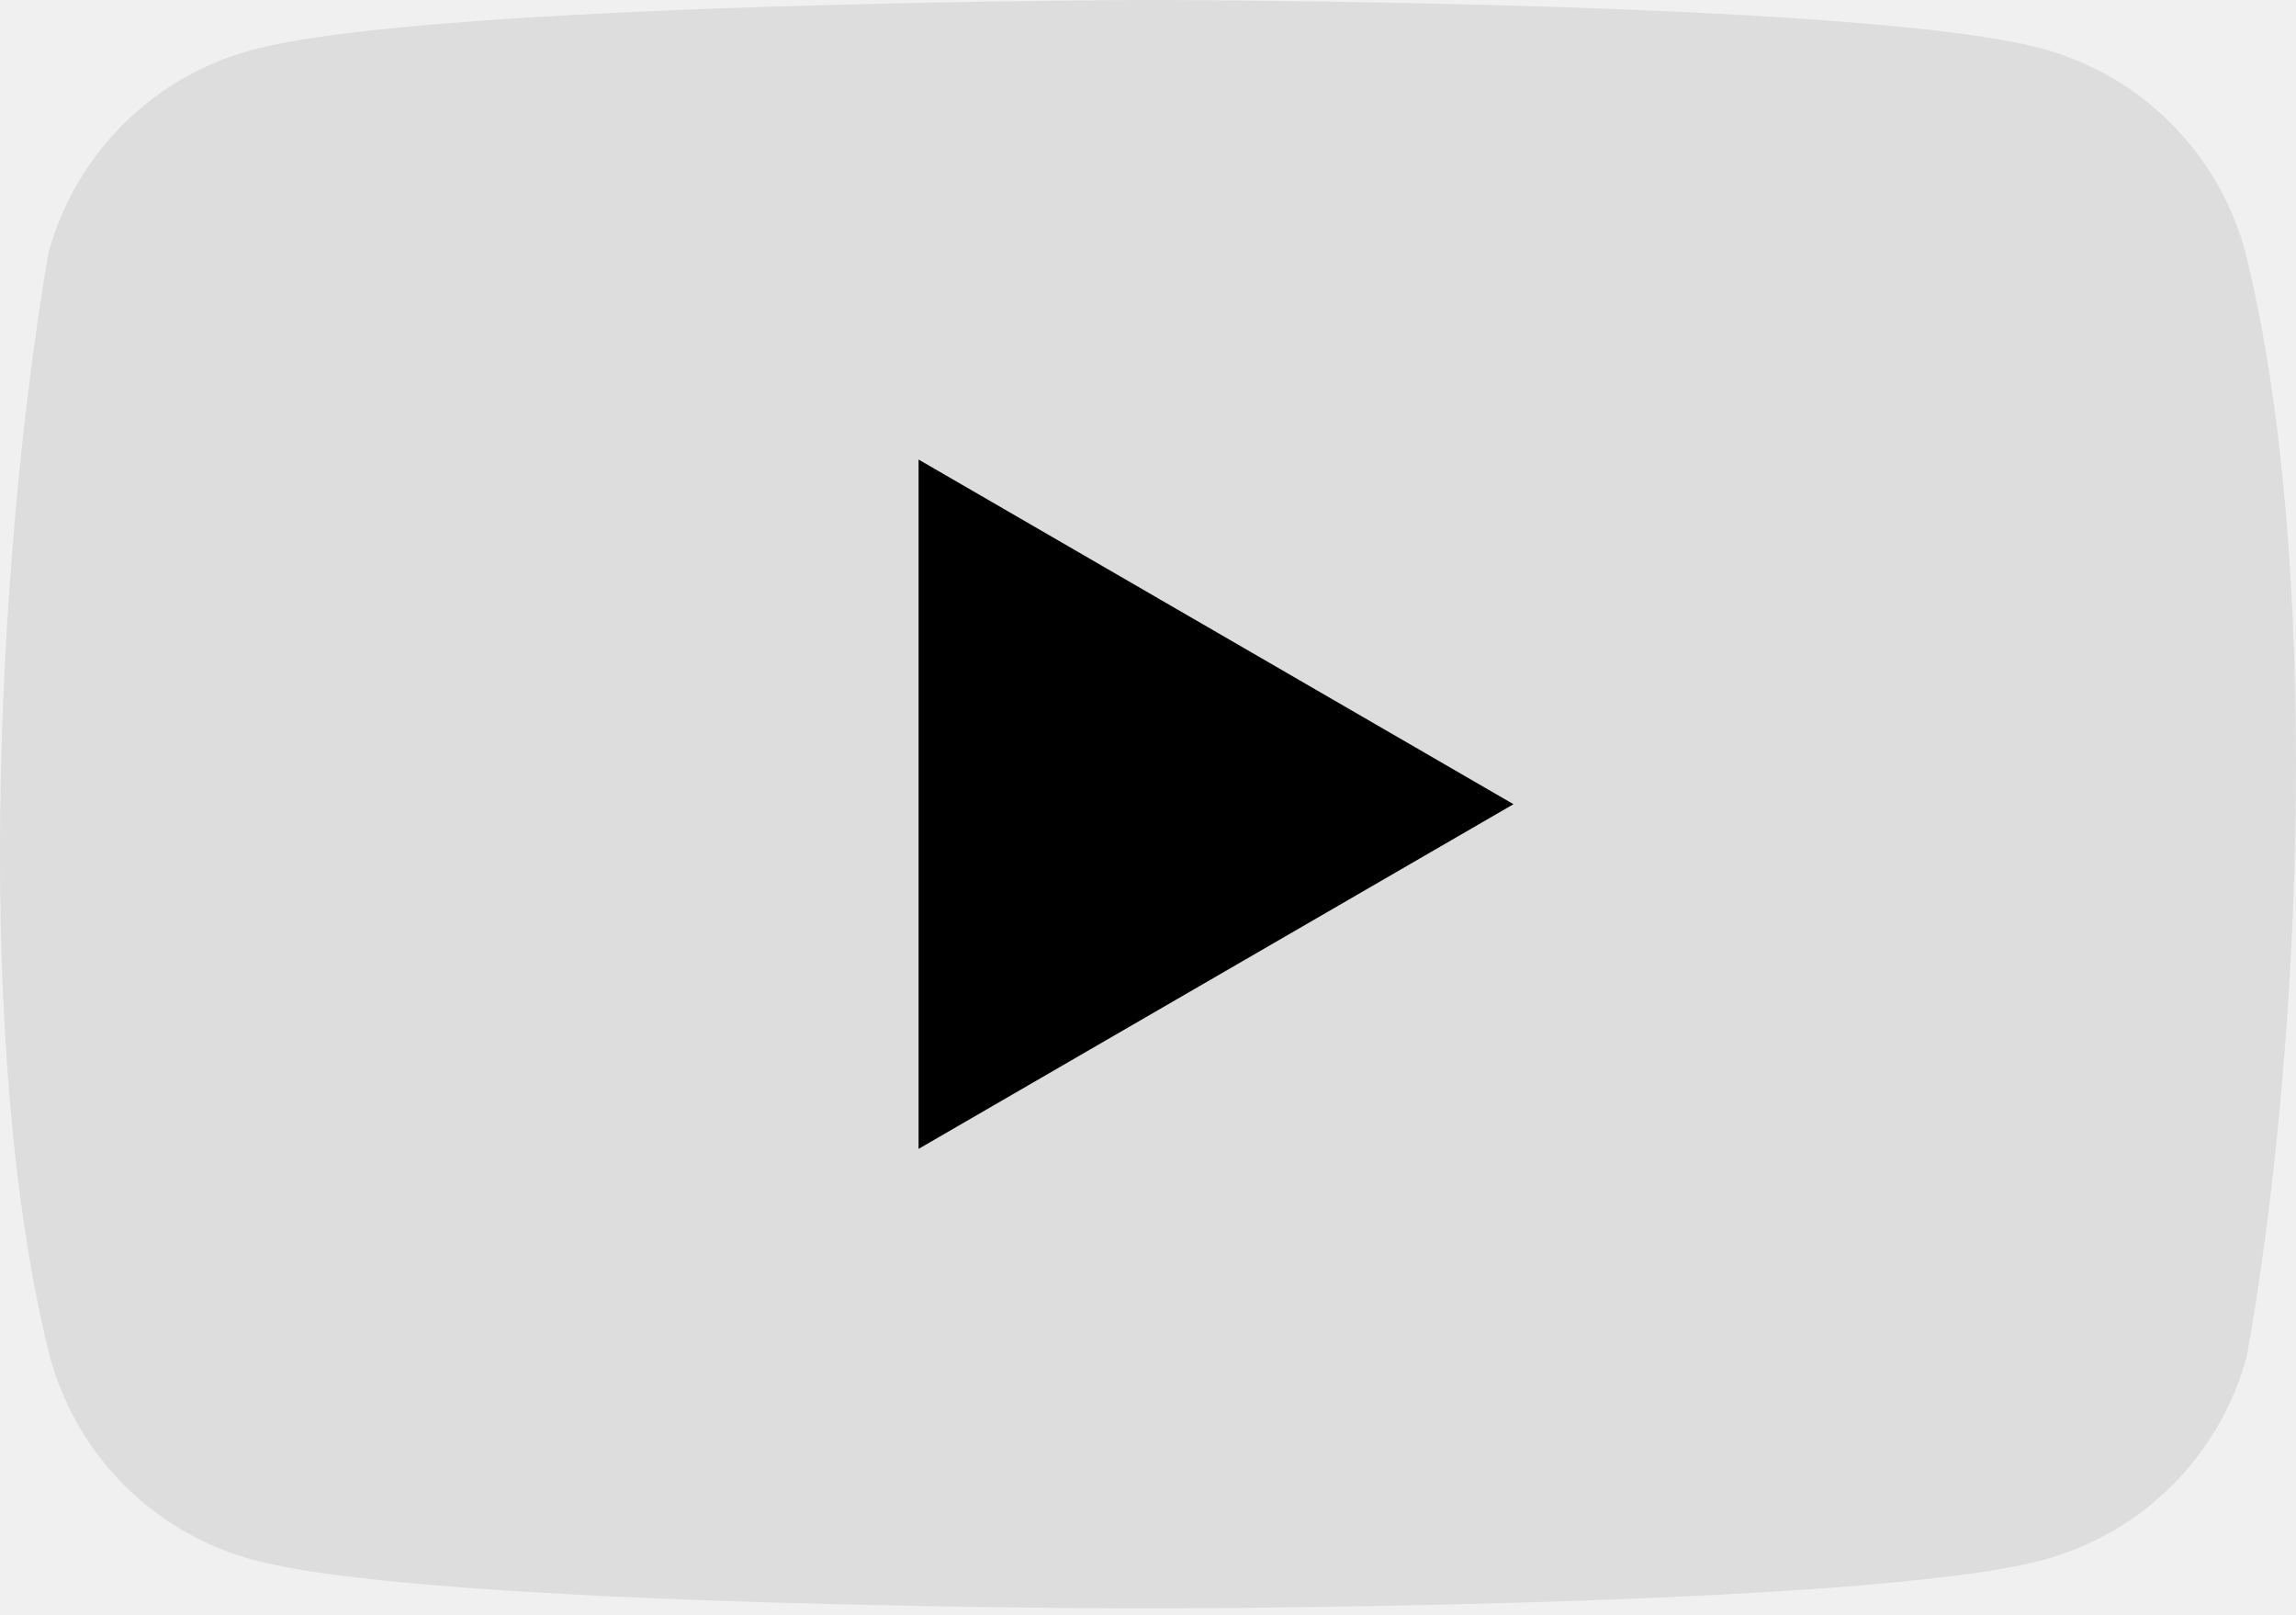
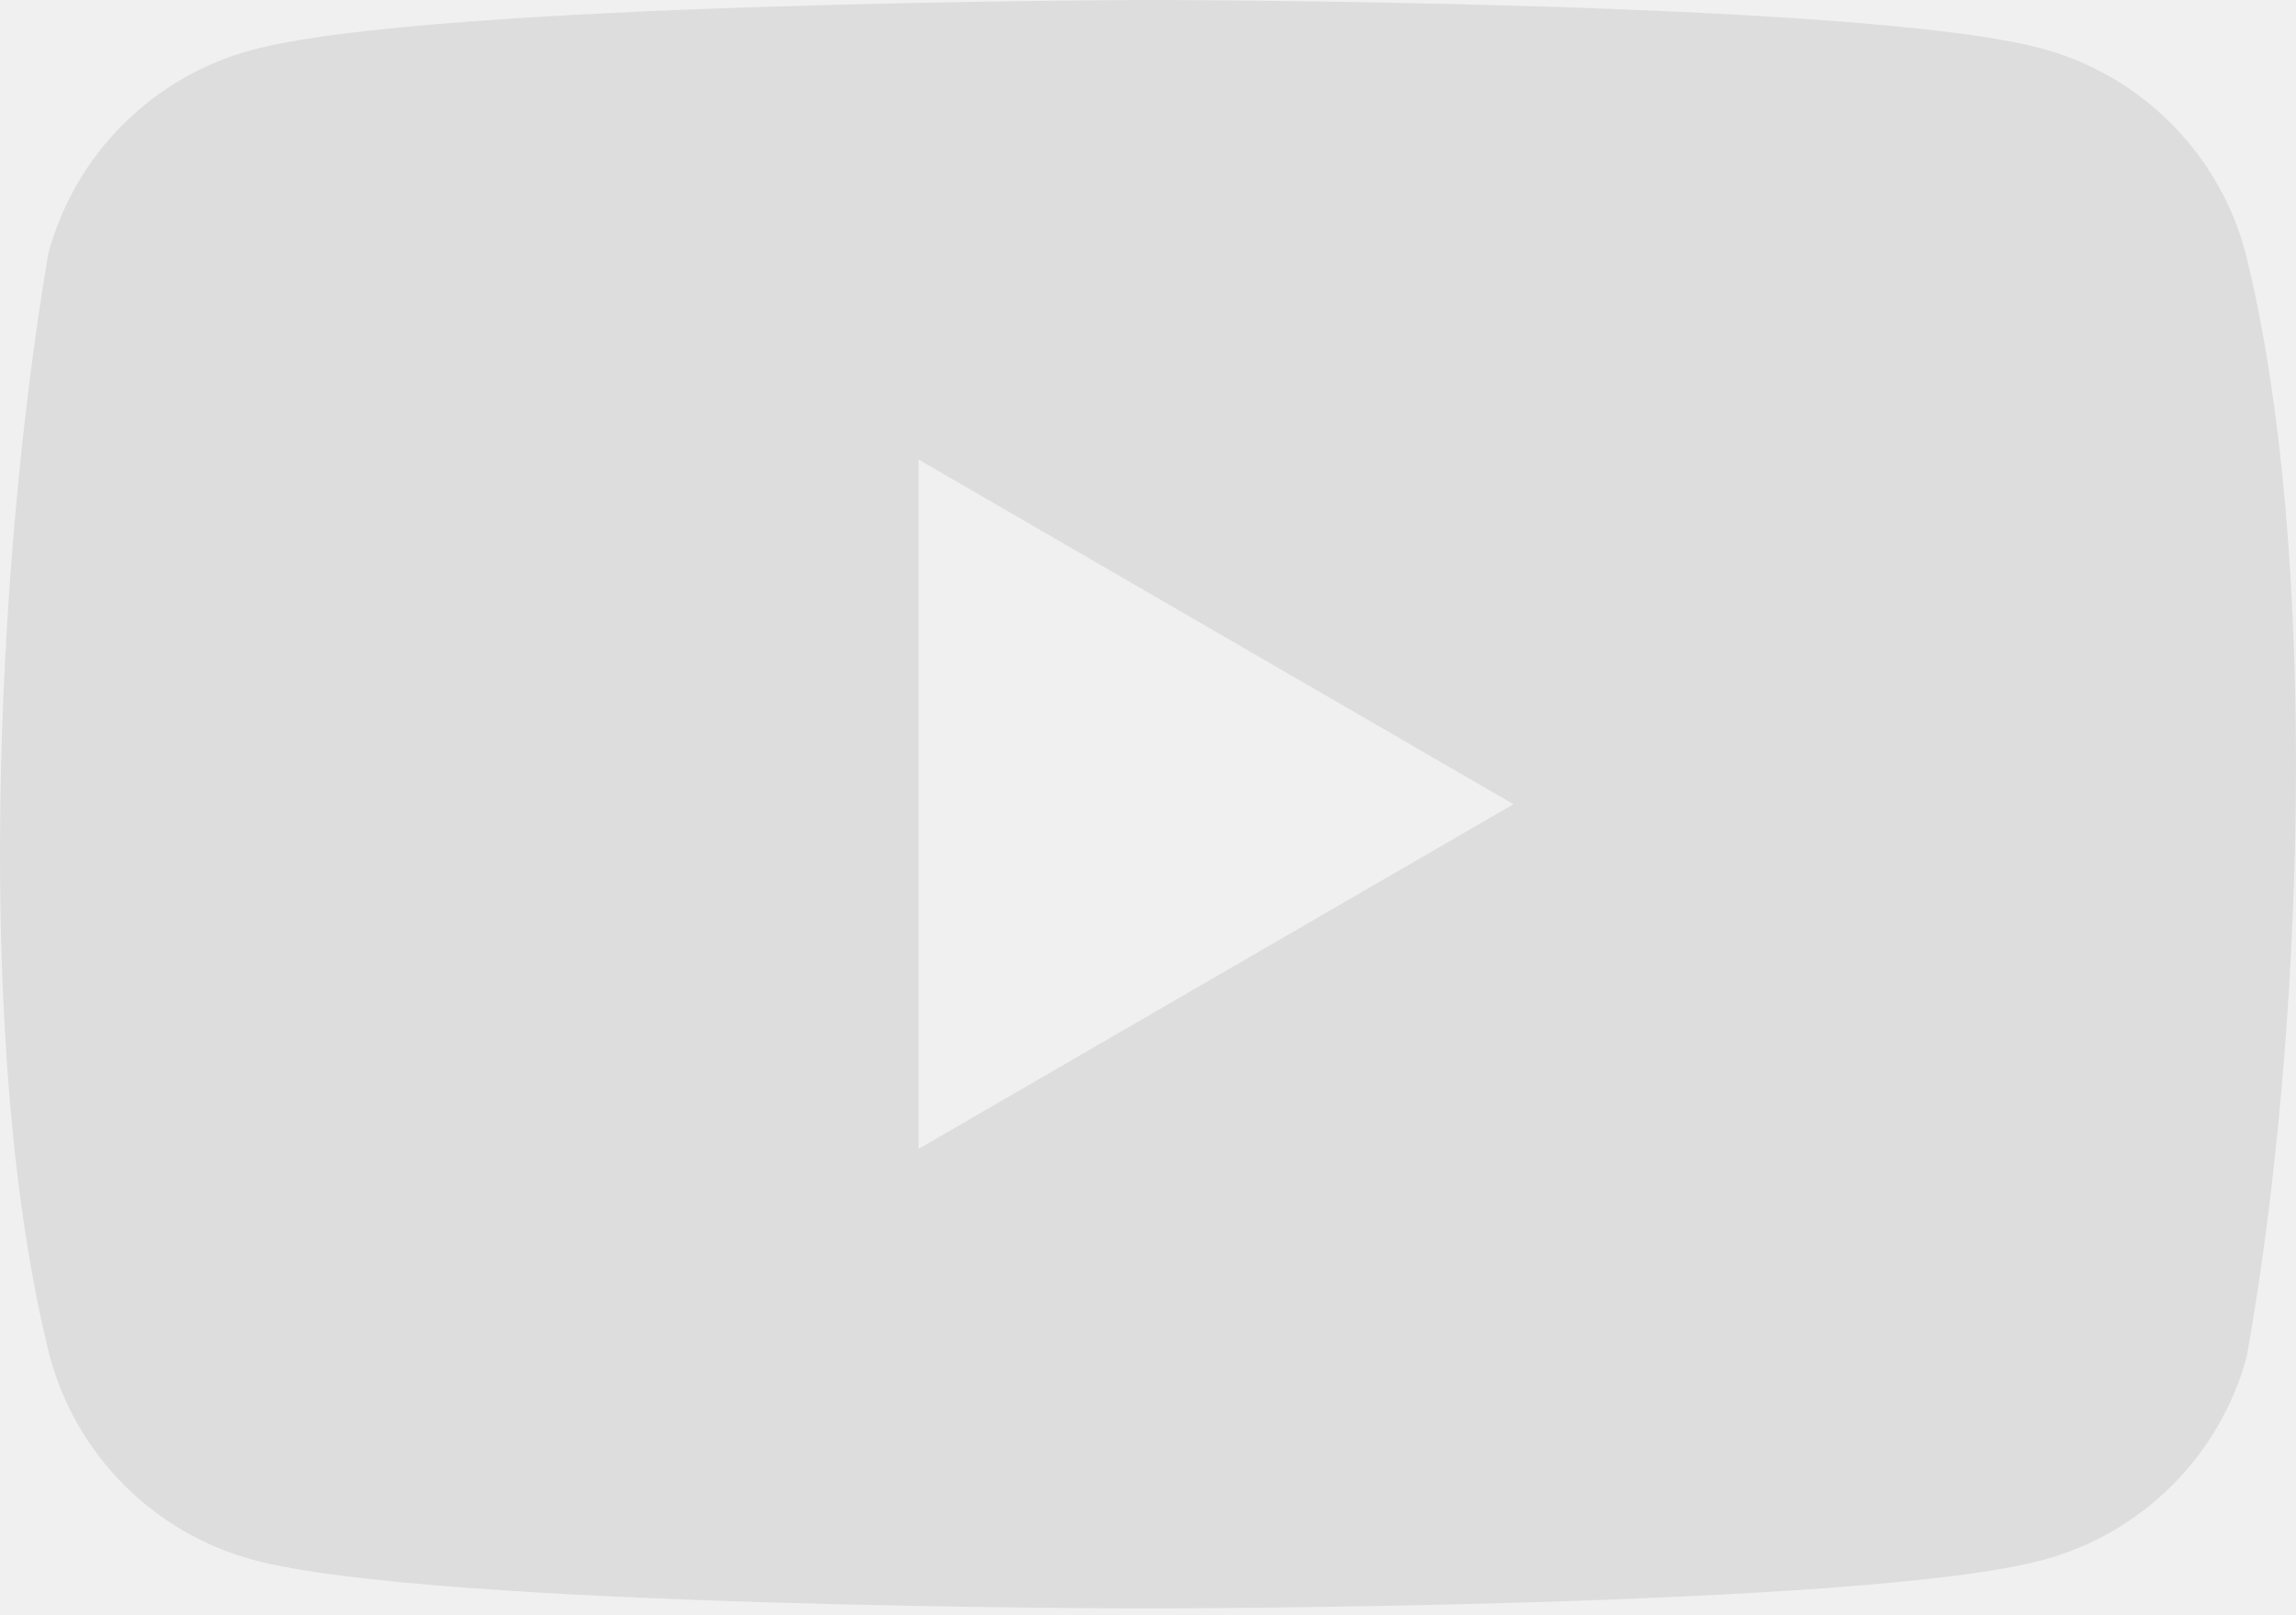
<svg xmlns="http://www.w3.org/2000/svg" viewBox="0 0 256 180" width="256" height="180" preserveAspectRatio="xMidYMid">
-   <path d="M250.346 28.075A32.18 32.18 0 0 0 227.69 5.418C207.824 0 127.87 0 127.87 0S47.912.164 28.046 5.582A32.18 32.18 0 0 0 5.39 28.24c-6.009 35.298-8.34 89.084.165 122.97a32.18 32.18 0 0 0 22.656 22.657c19.866 5.418 99.822 5.418 99.822 5.418s79.955 0 99.82-5.418a32.18 32.18 0 0 0 22.657-22.657c6.338-35.348 8.291-89.1-.164-123.134Z" fill="#ddd" />
-   <path d="m102.421 128.06 66.328-38.418-66.328-38.418z" />
+   <mask id="triangle-mask">
+     <rect width="256" height="180" fill="white" />
+     <path d="m102.421 128.06 66.328-38.418-66.328-38.418z" fill="black" />
+   </mask>
+   <path d="M250.346 28.075A32.18 32.18 0 0 0 227.69 5.418C207.824 0 127.87 0 127.87 0S47.912.164 28.046 5.582A32.18 32.18 0 0 0 5.39 28.24c-6.009 35.298-8.34 89.084.165 122.97a32.18 32.18 0 0 0 22.656 22.657c19.866 5.418 99.822 5.418 99.822 5.418s79.955 0 99.82-5.418a32.18 32.18 0 0 0 22.657-22.657c6.338-35.348 8.291-89.1-.164-123.134Z" fill="#ddd" mask="url(#triangle-mask)" />
</svg>
